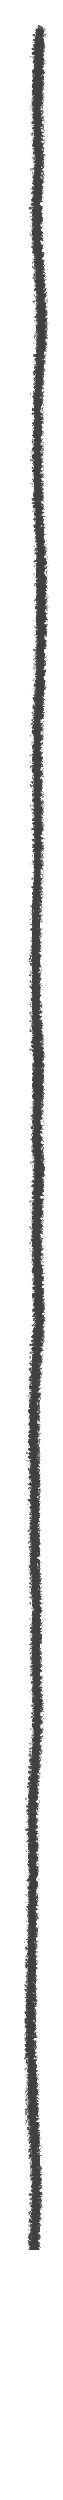
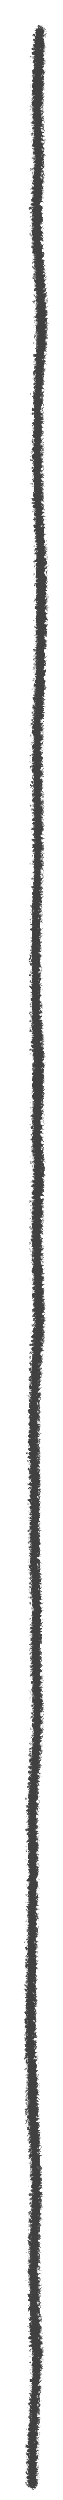
<svg xmlns="http://www.w3.org/2000/svg" version="1.1" width="18" height="716">
  <defs>
-     <filter id="pencil" style="color-interpolation-filters: sRGB;" width="18" height="716" filterUnits="userSpaceOnUse">
+     <filter id="pencil" x="-10%" y="-10%" width="120%" height="120%" filterUnits="userSpaceOnUse" style="color-interpolation-filters: sRGB;">
      <feTurbulence baseFrequency="0.008" numOctaves="3" result="turbulenceCoarse" />
      <feTurbulence baseFrequency="0.9" numOctaves="6" result="turbulenceFine" />
      <feDisplacementMap in="SourceGraphic" in2="turbulenceCoarse" result="displaceCoarse" scale="5.0" xChannelSelector="R" yChannelSelector="A" />
      <feDisplacementMap in="displaceCoarse" in2="turbulenceFine" result="displaceFine" scale="1.8" xChannelSelector="R" yChannelSelector="A" />
    </filter>
  </defs>
  <g filter="url(#pencil)" stroke="rgb(0, 0, 0)" stroke-linecap="round" stroke-opacity="0.75" stroke-width="3">
    <line x1="9.5" y1="7" x2="8" y2="710" />
  </g>
</svg>
